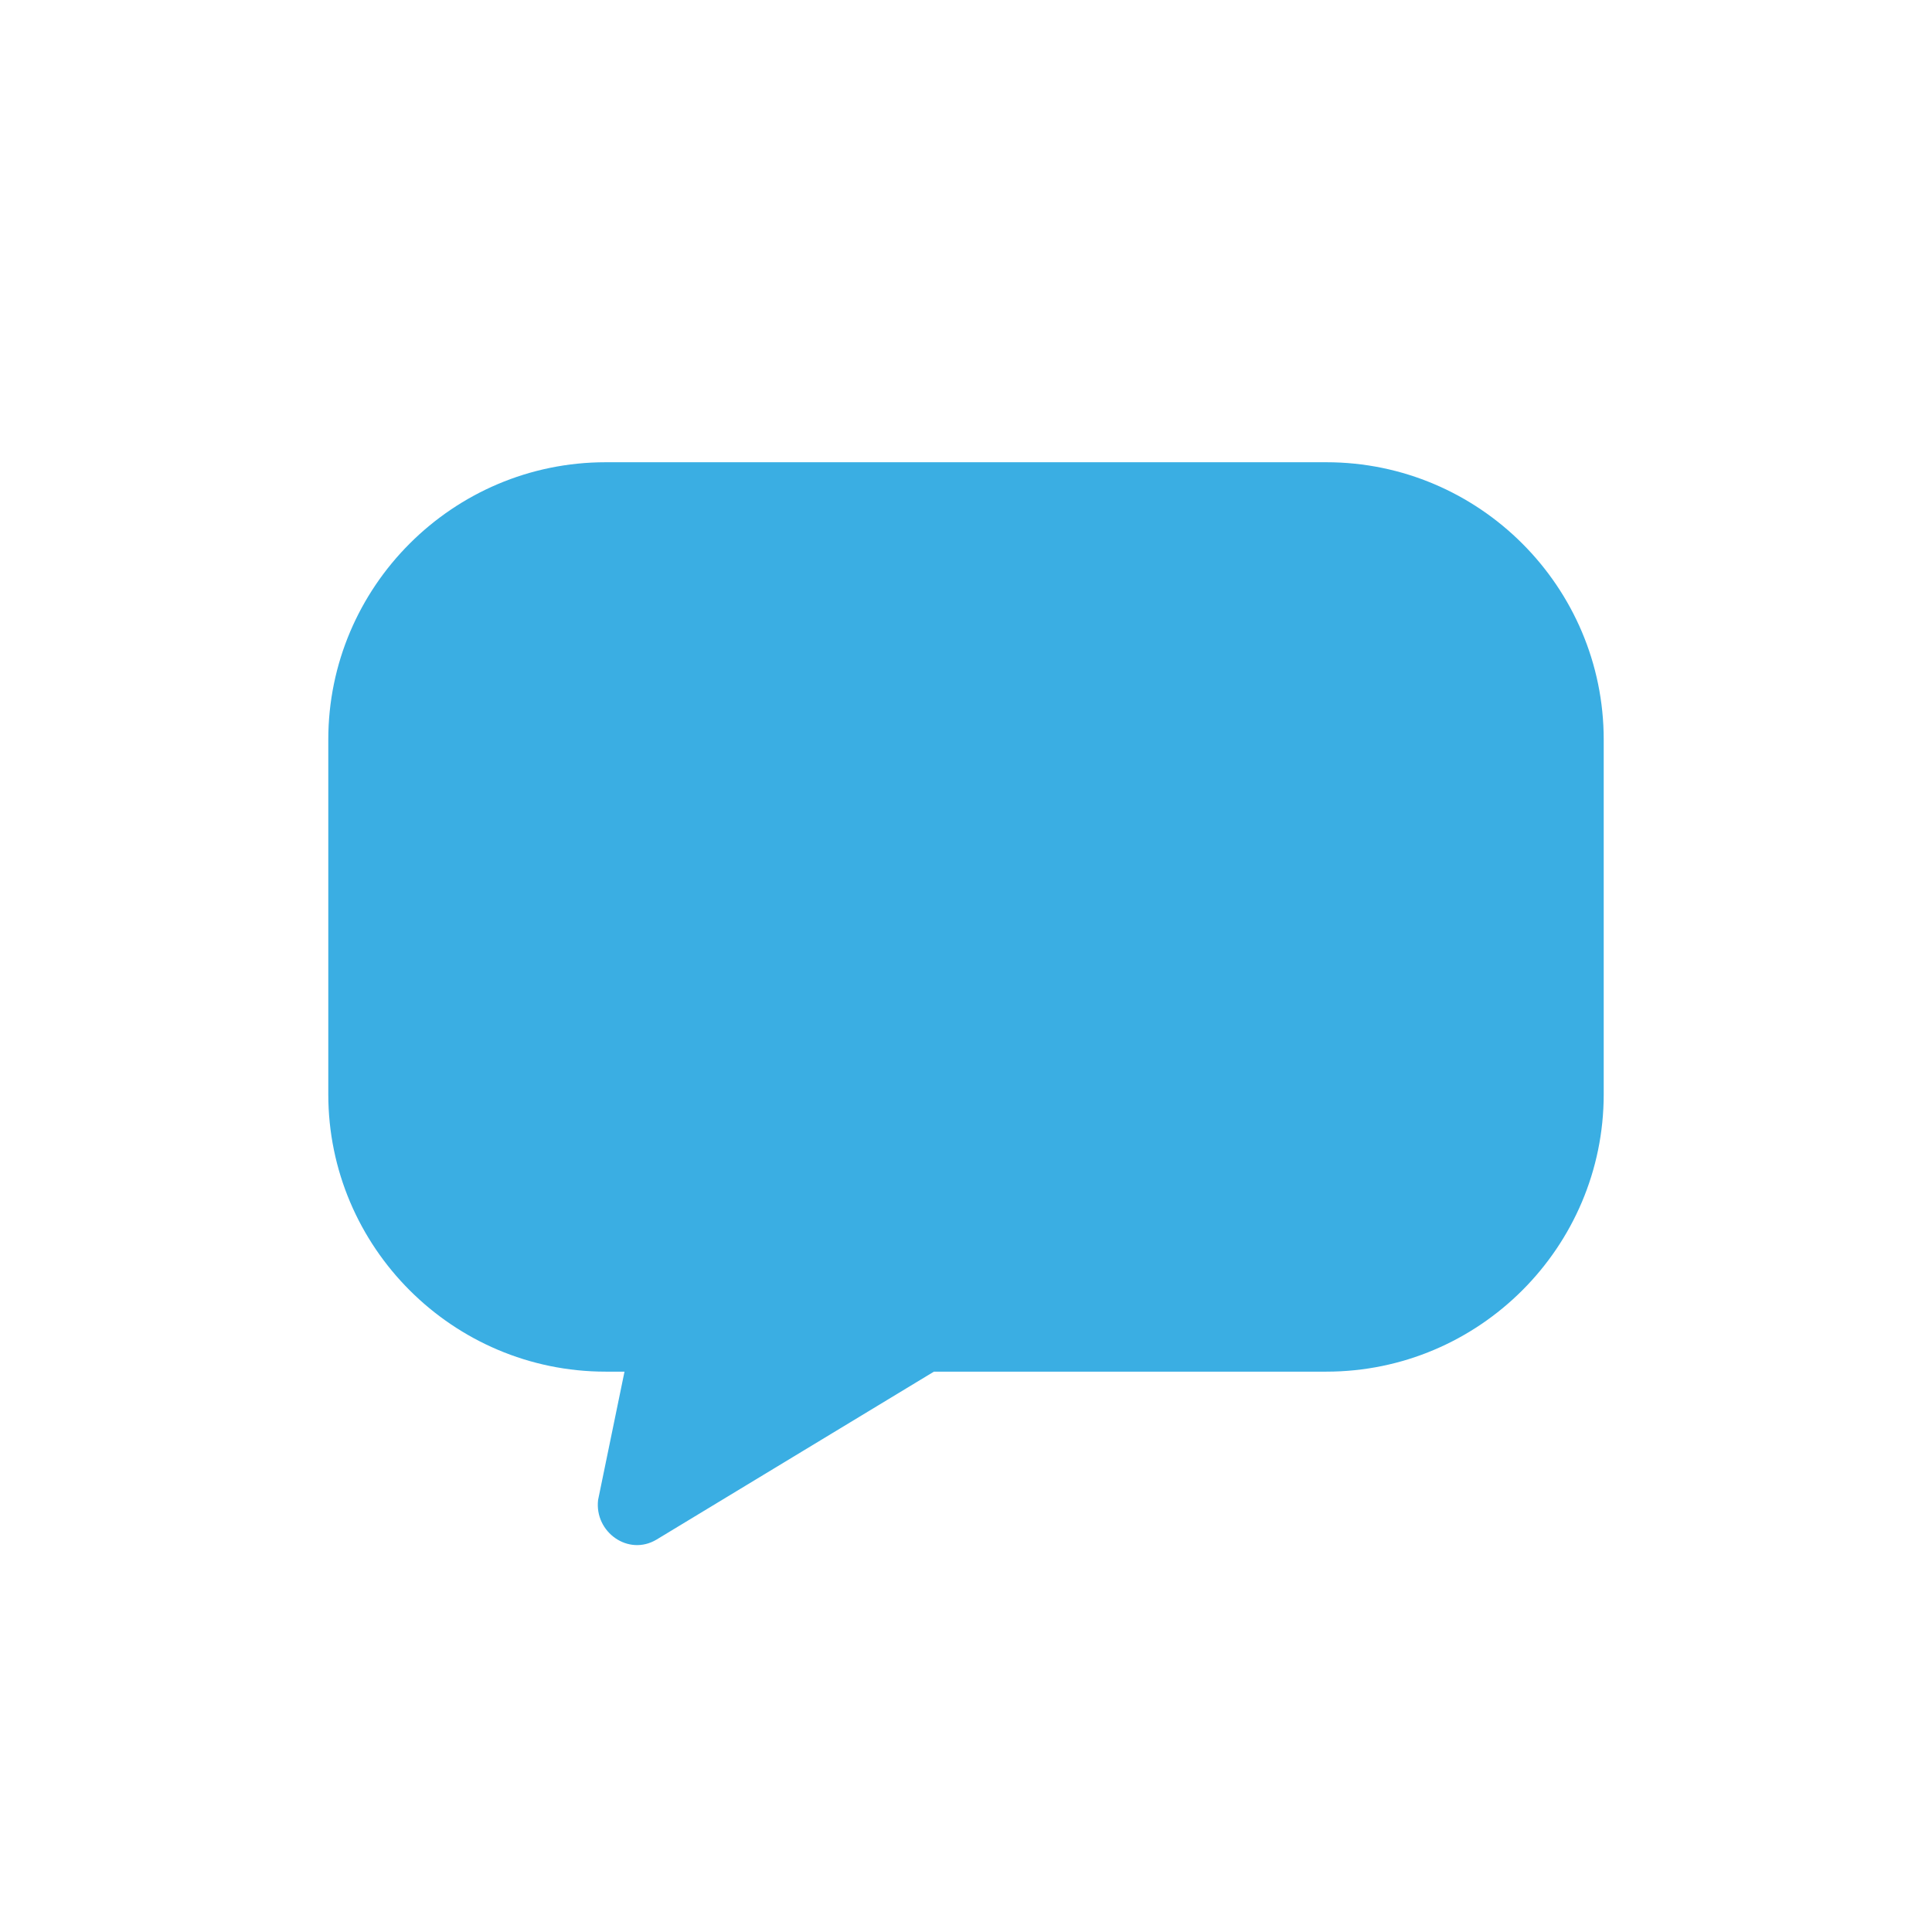
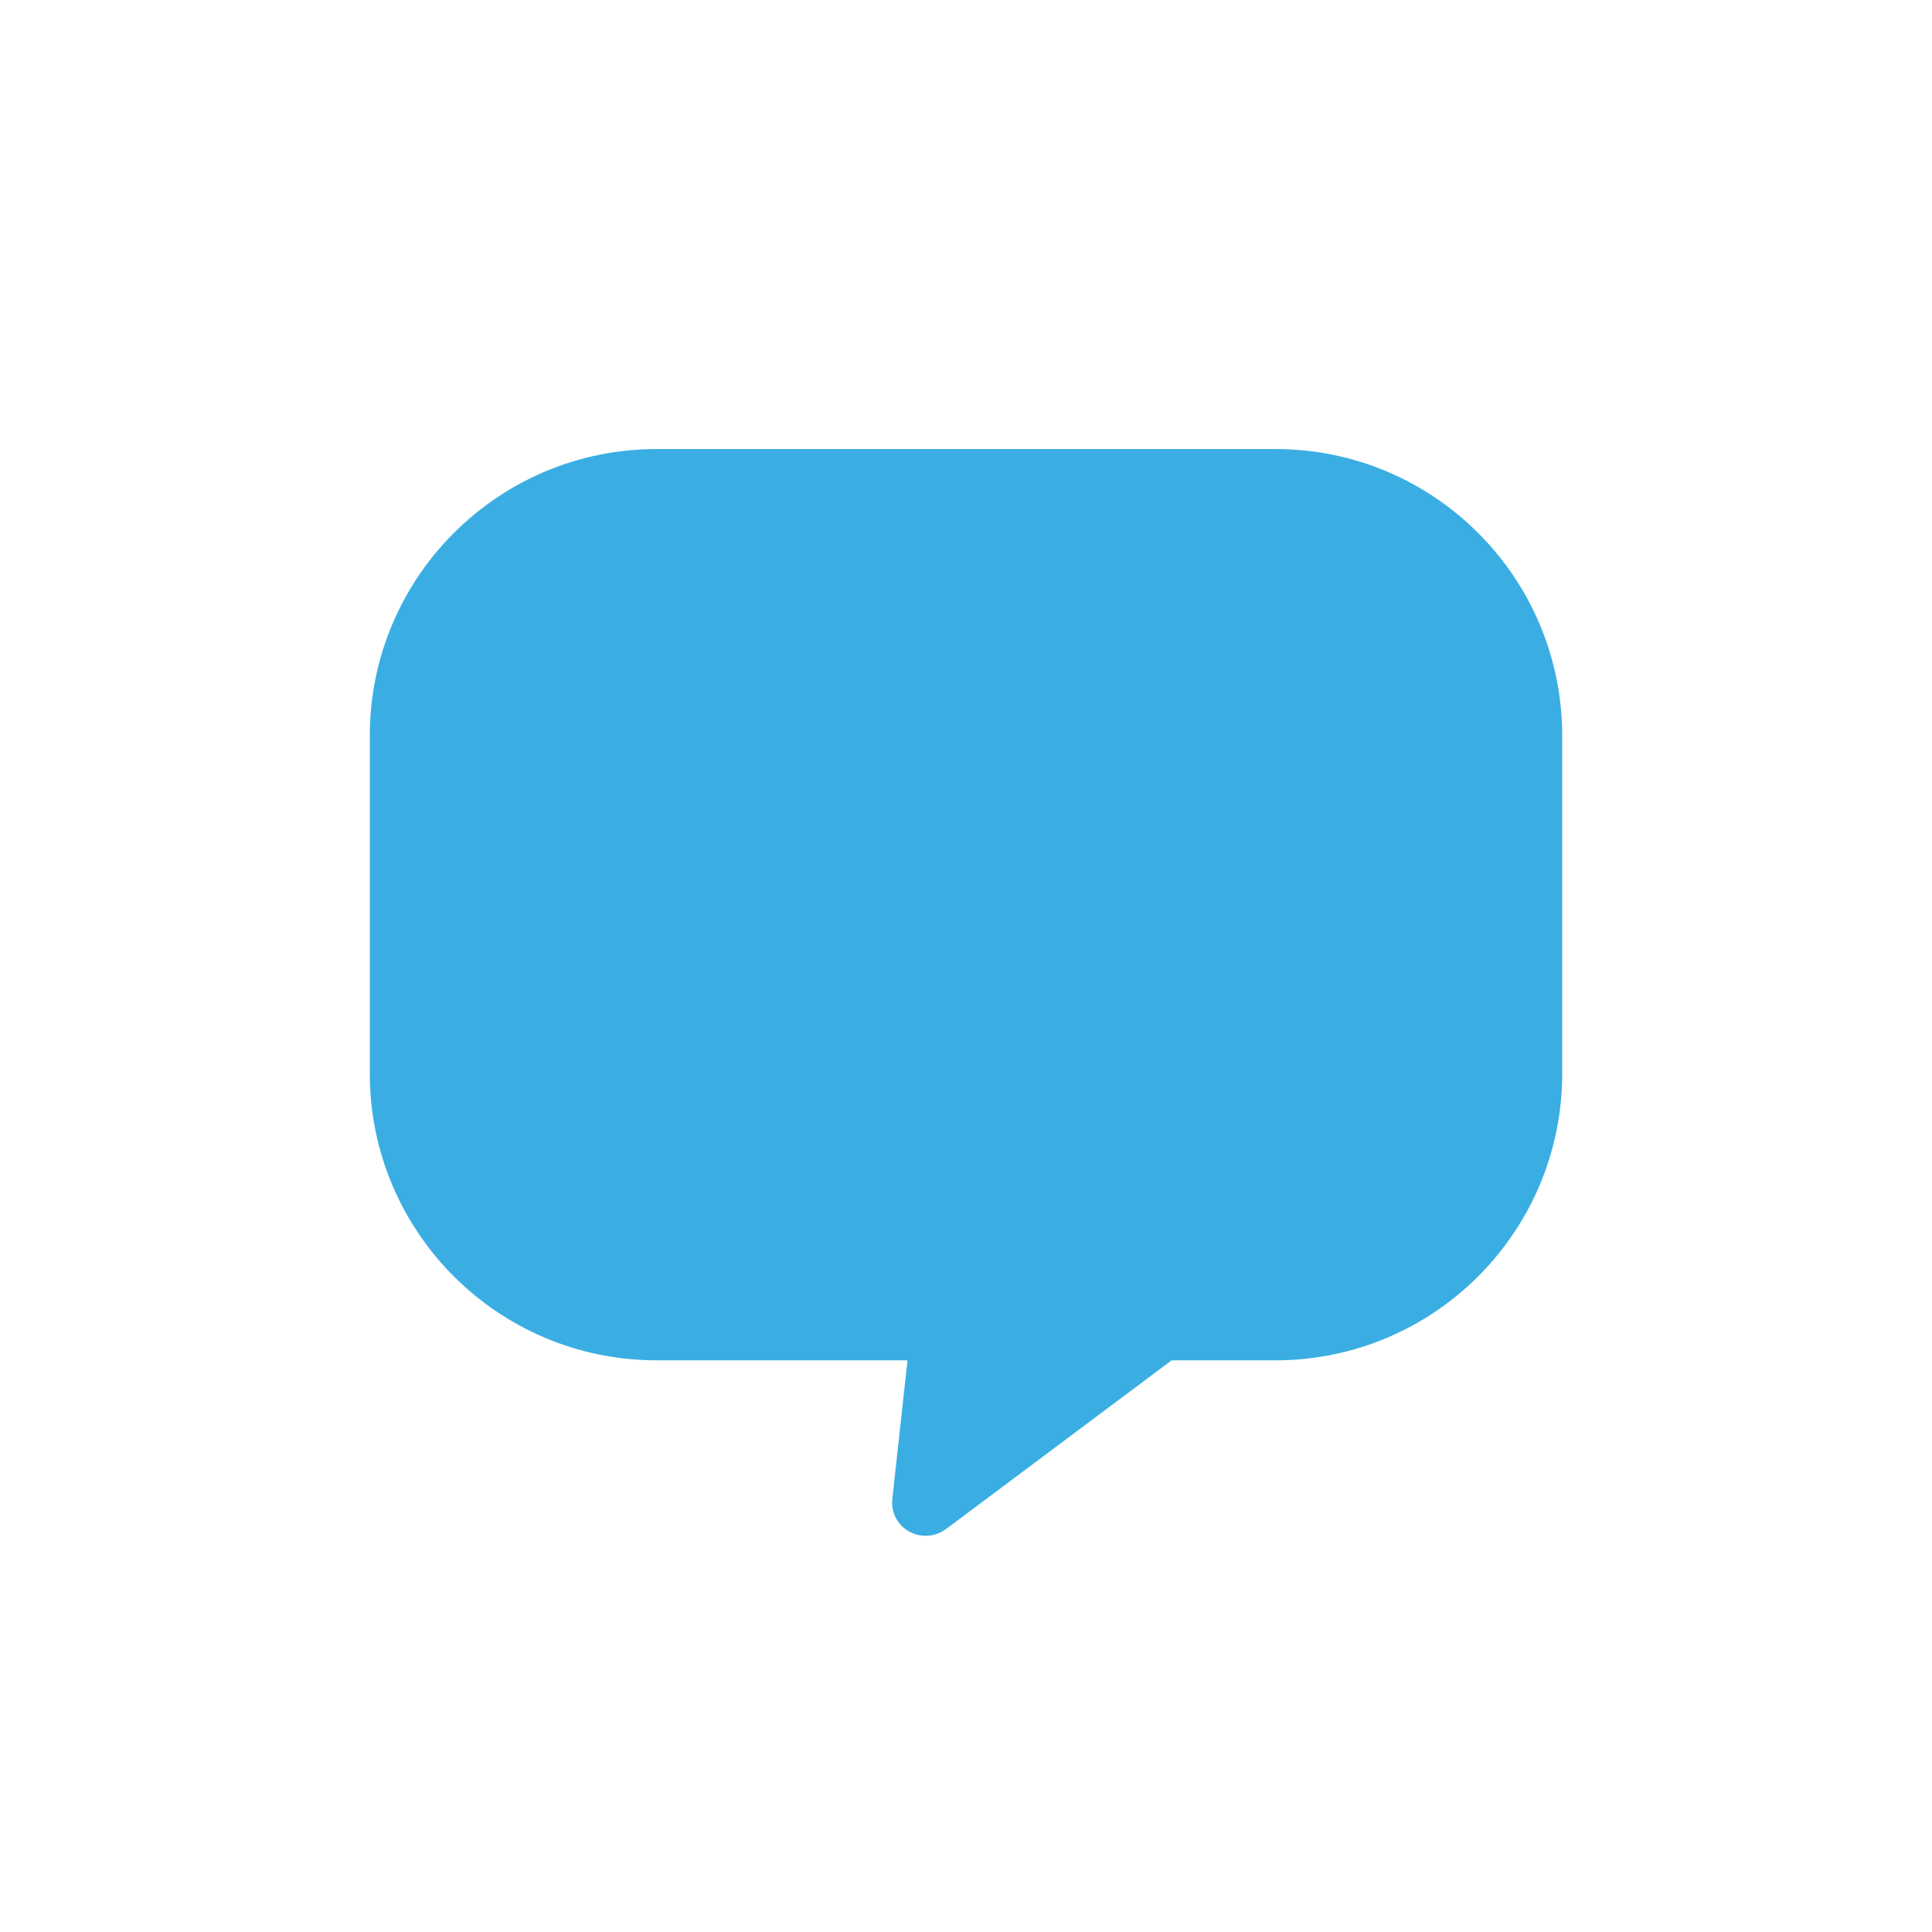
<svg xmlns="http://www.w3.org/2000/svg" width="1024" height="1024" viewBox="0 0 1024 1024">
-   <g id="speech-bubble" fill="#3AAEE3">
-     <path d="M321 245h382c81 0 147 66 147 147v188c0 81-66 147-147 147H495L348 816c-15 9-33-4-31-21l14-68h-10c-81 0-147-66-147-147V392c0-81 66-147 147-147Z" />
-   </g>
+   <path fill="#3AAEE3" d="M348 238h328a152 152 0 0 1 152 152v179a152 152 0 0 1-152 152h-55l-119 89c-13 10-31 0-29-16l8-73H348a152 152 0 0 1-152-152V390a152 152 0 0 1 152-152Z" />
</svg>
